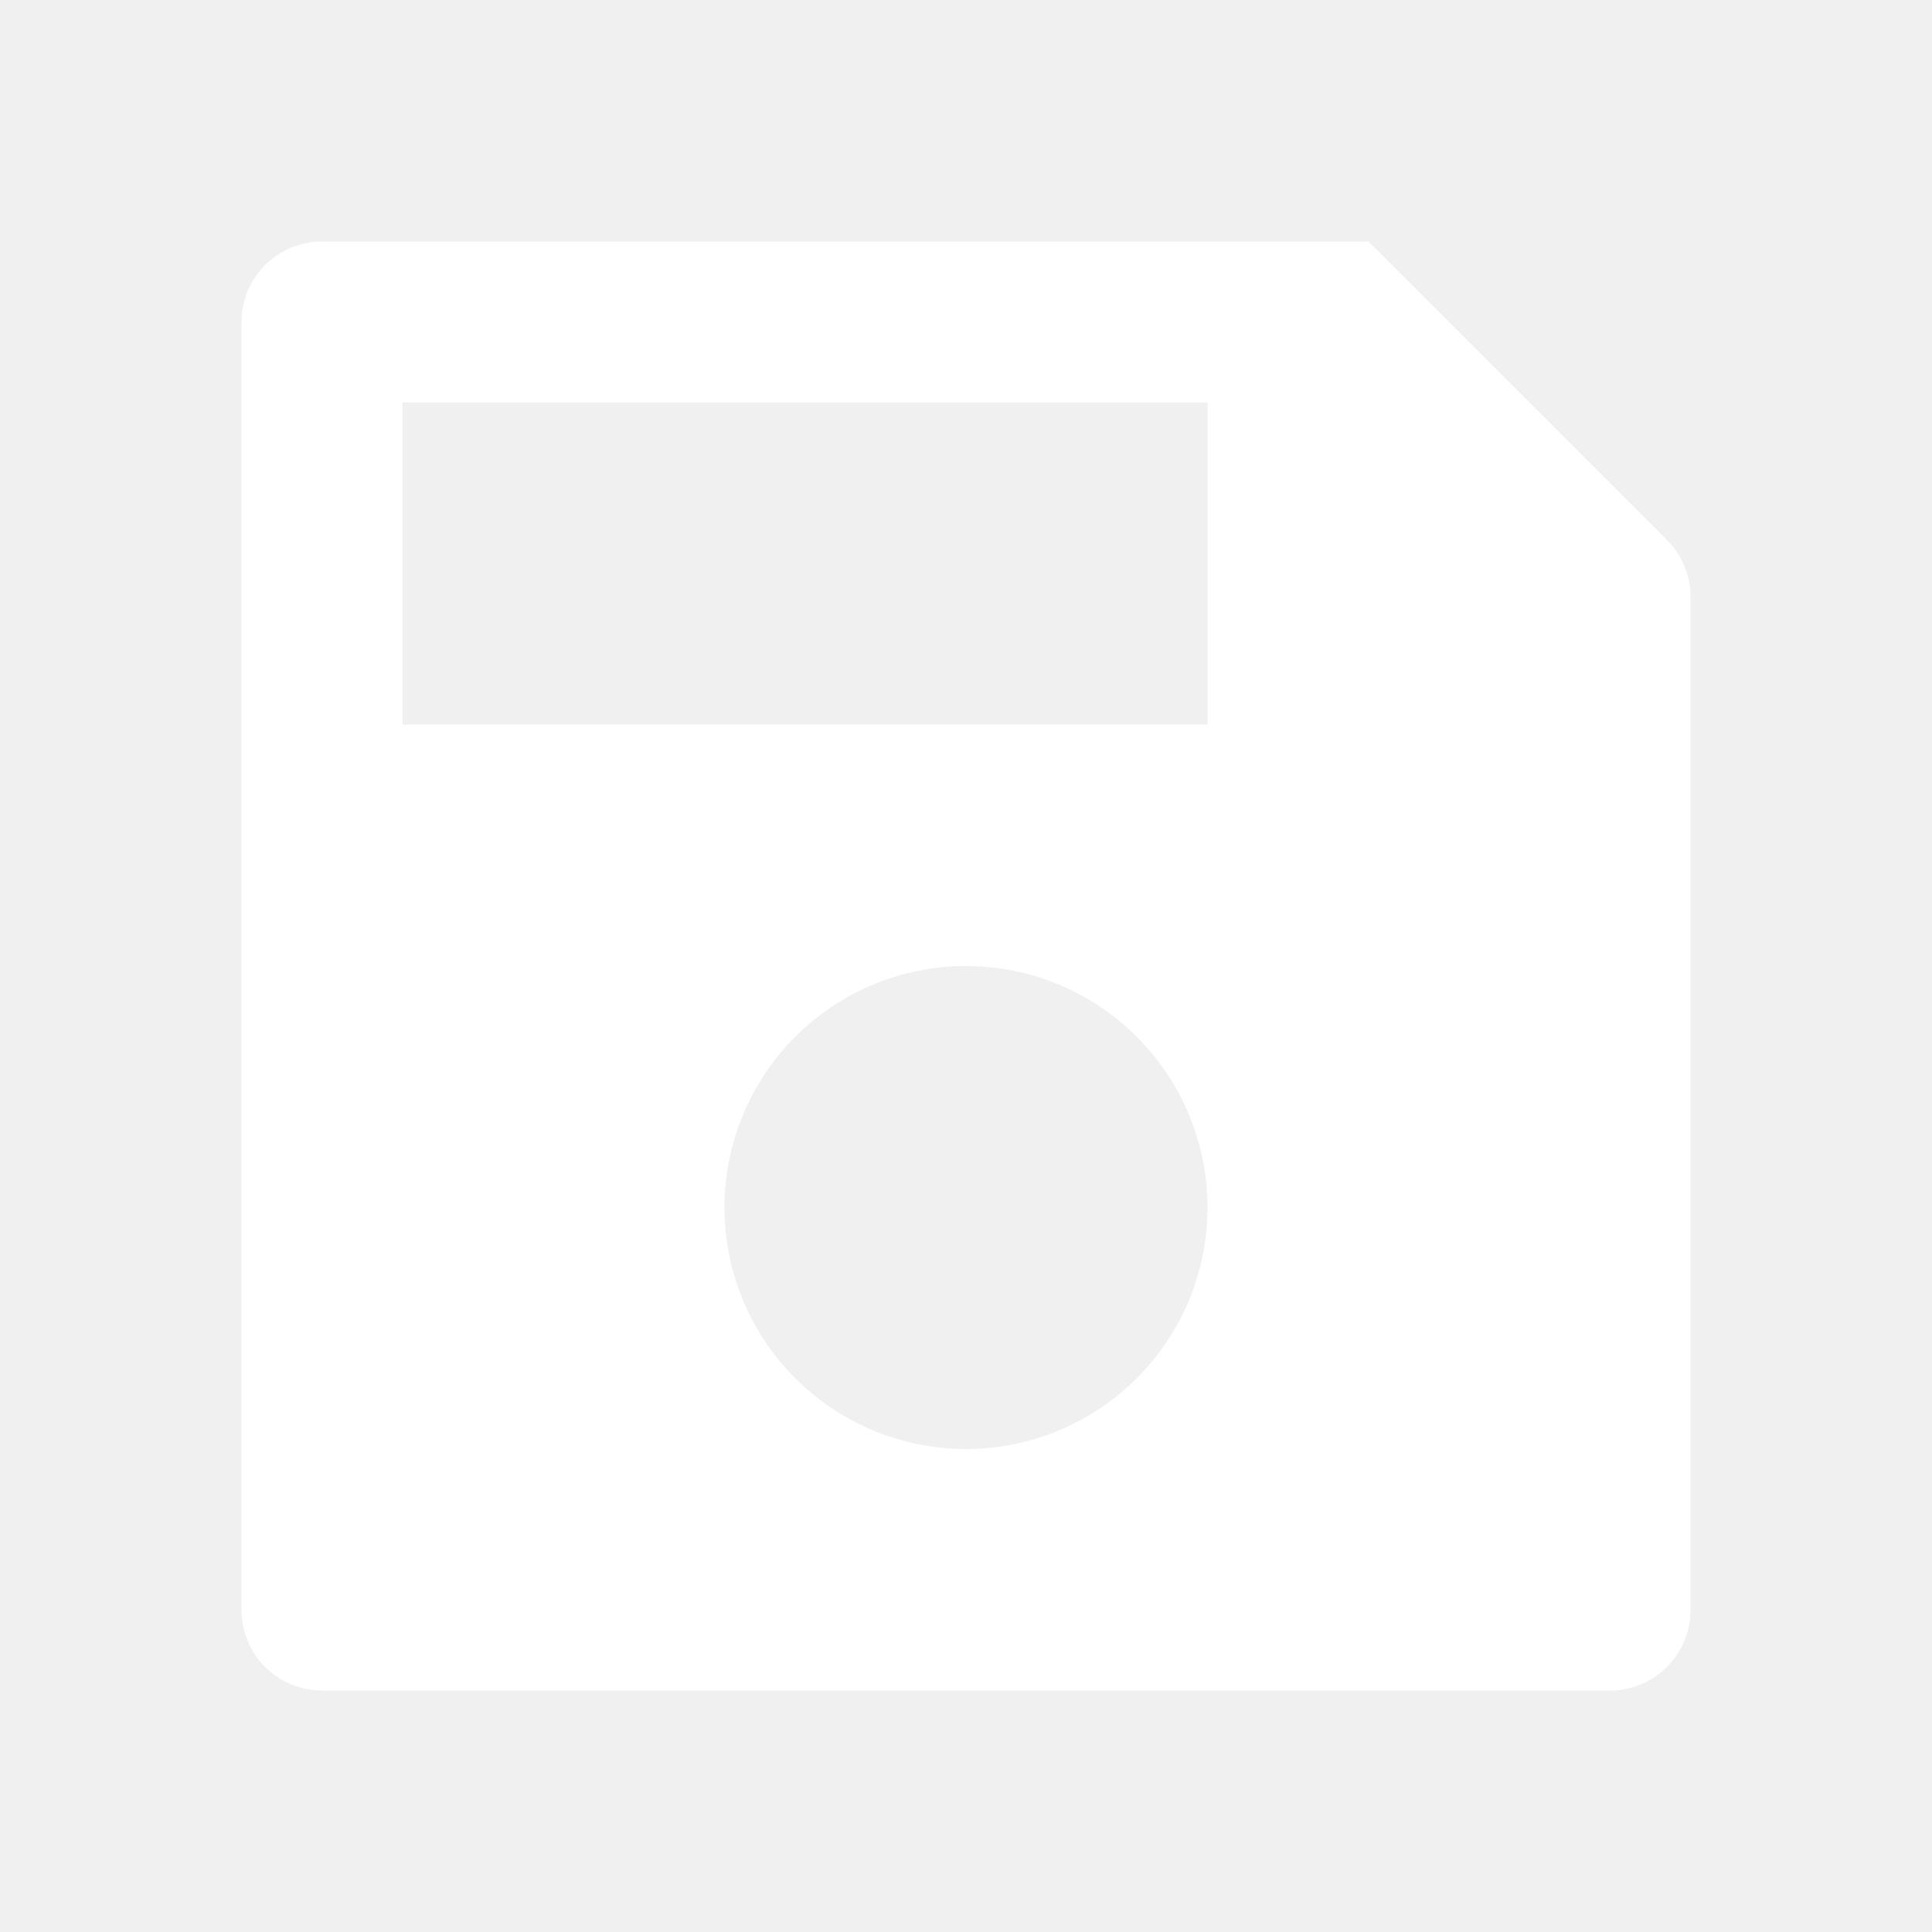
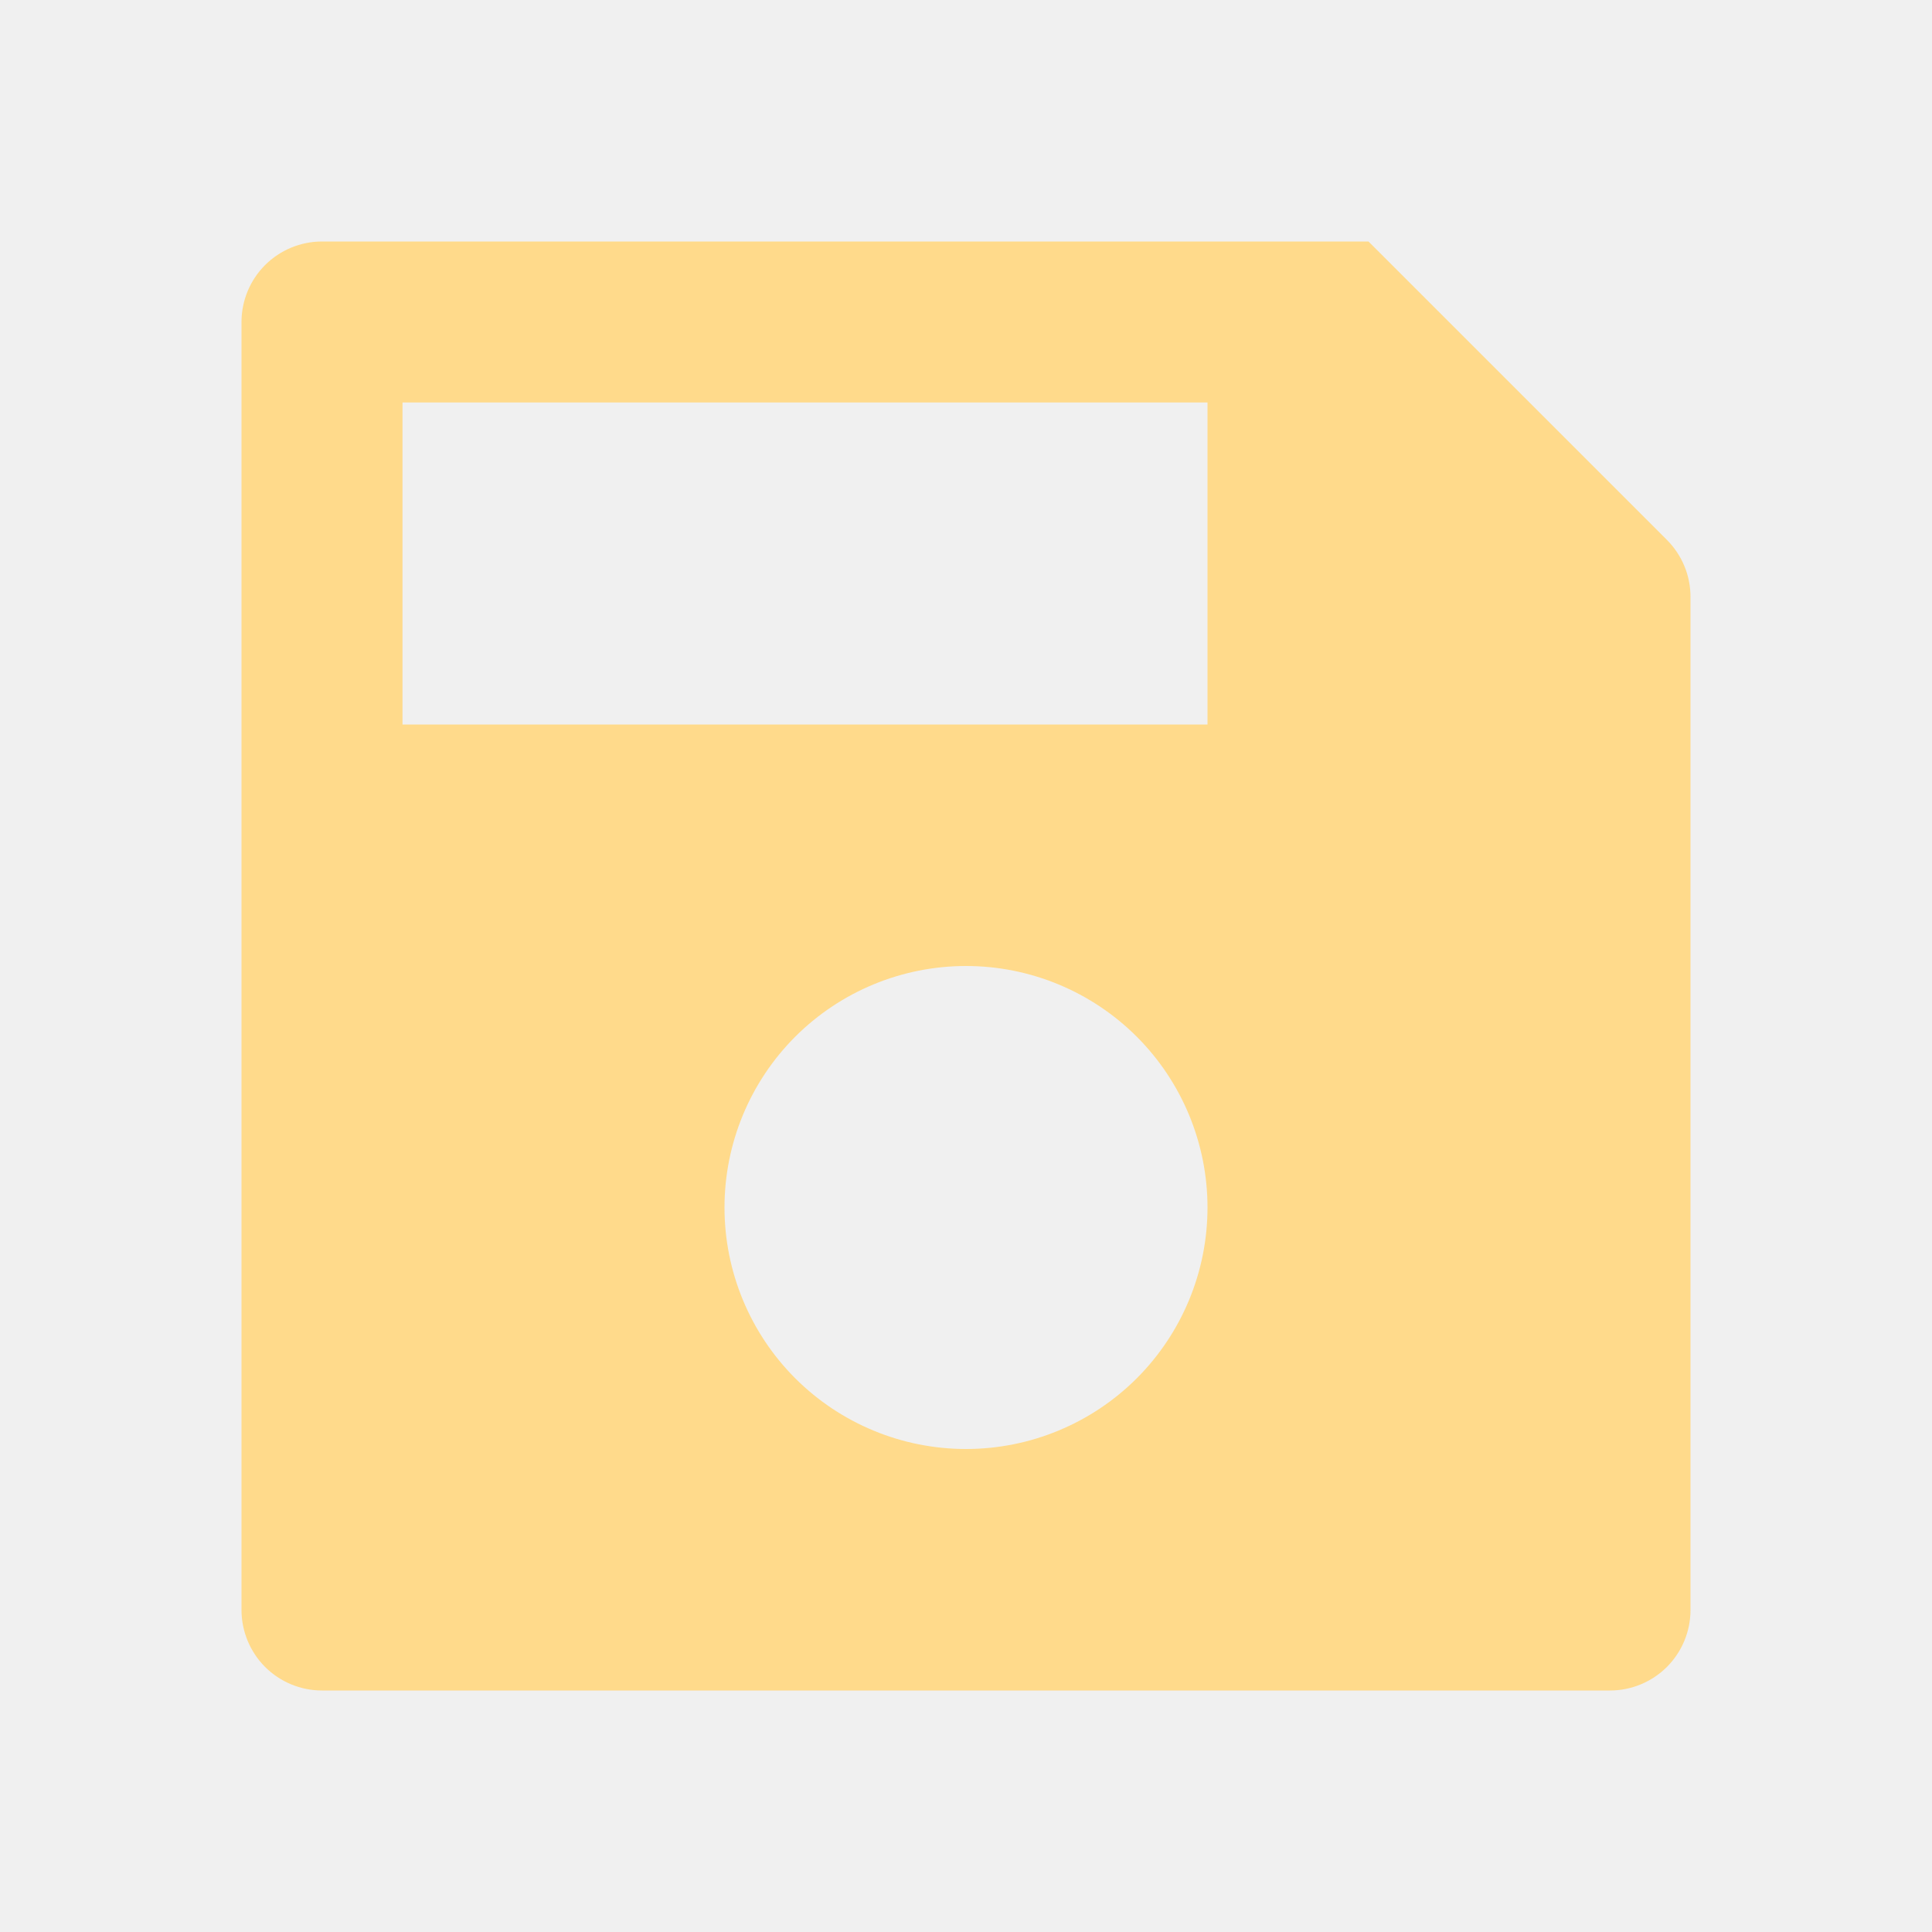
- <svg xmlns="http://www.w3.org/2000/svg" width="24" height="24" viewBox="0 0 24 24" fill="none">
-   <g id="Group">
-     <path id="Vector" d="M4 3H17L20.707 6.707C20.895 6.894 21 7.149 21 7.414V20C21 20.265 20.895 20.52 20.707 20.707C20.52 20.895 20.265 21 20 21H4C3.735 21 3.48 20.895 3.293 20.707C3.105 20.52 3 20.265 3 20V4C3 3.735 3.105 3.48 3.293 3.293C3.48 3.105 3.735 3 4 3ZM12 18C12.796 18 13.559 17.684 14.121 17.121C14.684 16.559 15 15.796 15 15C15 14.204 14.684 13.441 14.121 12.879C13.559 12.316 12.796 12 12 12C11.204 12 10.441 12.316 9.879 12.879C9.316 13.441 9 14.204 9 15C9 15.796 9.316 16.559 9.879 17.121C10.441 17.684 11.204 18 12 18ZM5 5V9H15V5H5Z" fill="white" />
-   </g>
+ <svg xmlns="http://www.w3.org/2000/svg" width="30" height="30" viewBox="0 0 30 30" fill="none">
+   <path d="M5 3.75H21.25L25.884 8.384C26.118 8.618 26.25 8.936 26.25 9.268V25C26.25 25.331 26.118 25.649 25.884 25.884C25.649 26.118 25.331 26.25 25 26.25H5C4.668 26.25 4.351 26.118 4.116 25.884C3.882 25.649 3.75 25.331 3.75 25V5C3.75 4.668 3.882 4.351 4.116 4.116C4.351 3.882 4.668 3.75 5 3.75ZM15 22.5C15.995 22.5 16.948 22.105 17.652 21.402C18.355 20.698 18.75 19.745 18.75 18.75C18.75 17.755 18.355 16.802 17.652 16.098C16.948 15.395 15.995 15 15 15C14.005 15 13.052 15.395 12.348 16.098C11.645 16.802 11.25 17.755 11.25 18.75C11.25 19.745 11.645 20.698 12.348 21.402C13.052 22.105 14.005 22.5 15 22.5ZM6.25 6.25V11.25H18.75V6.25H6.25Z" fill="#FFDA8B" />
</svg>
